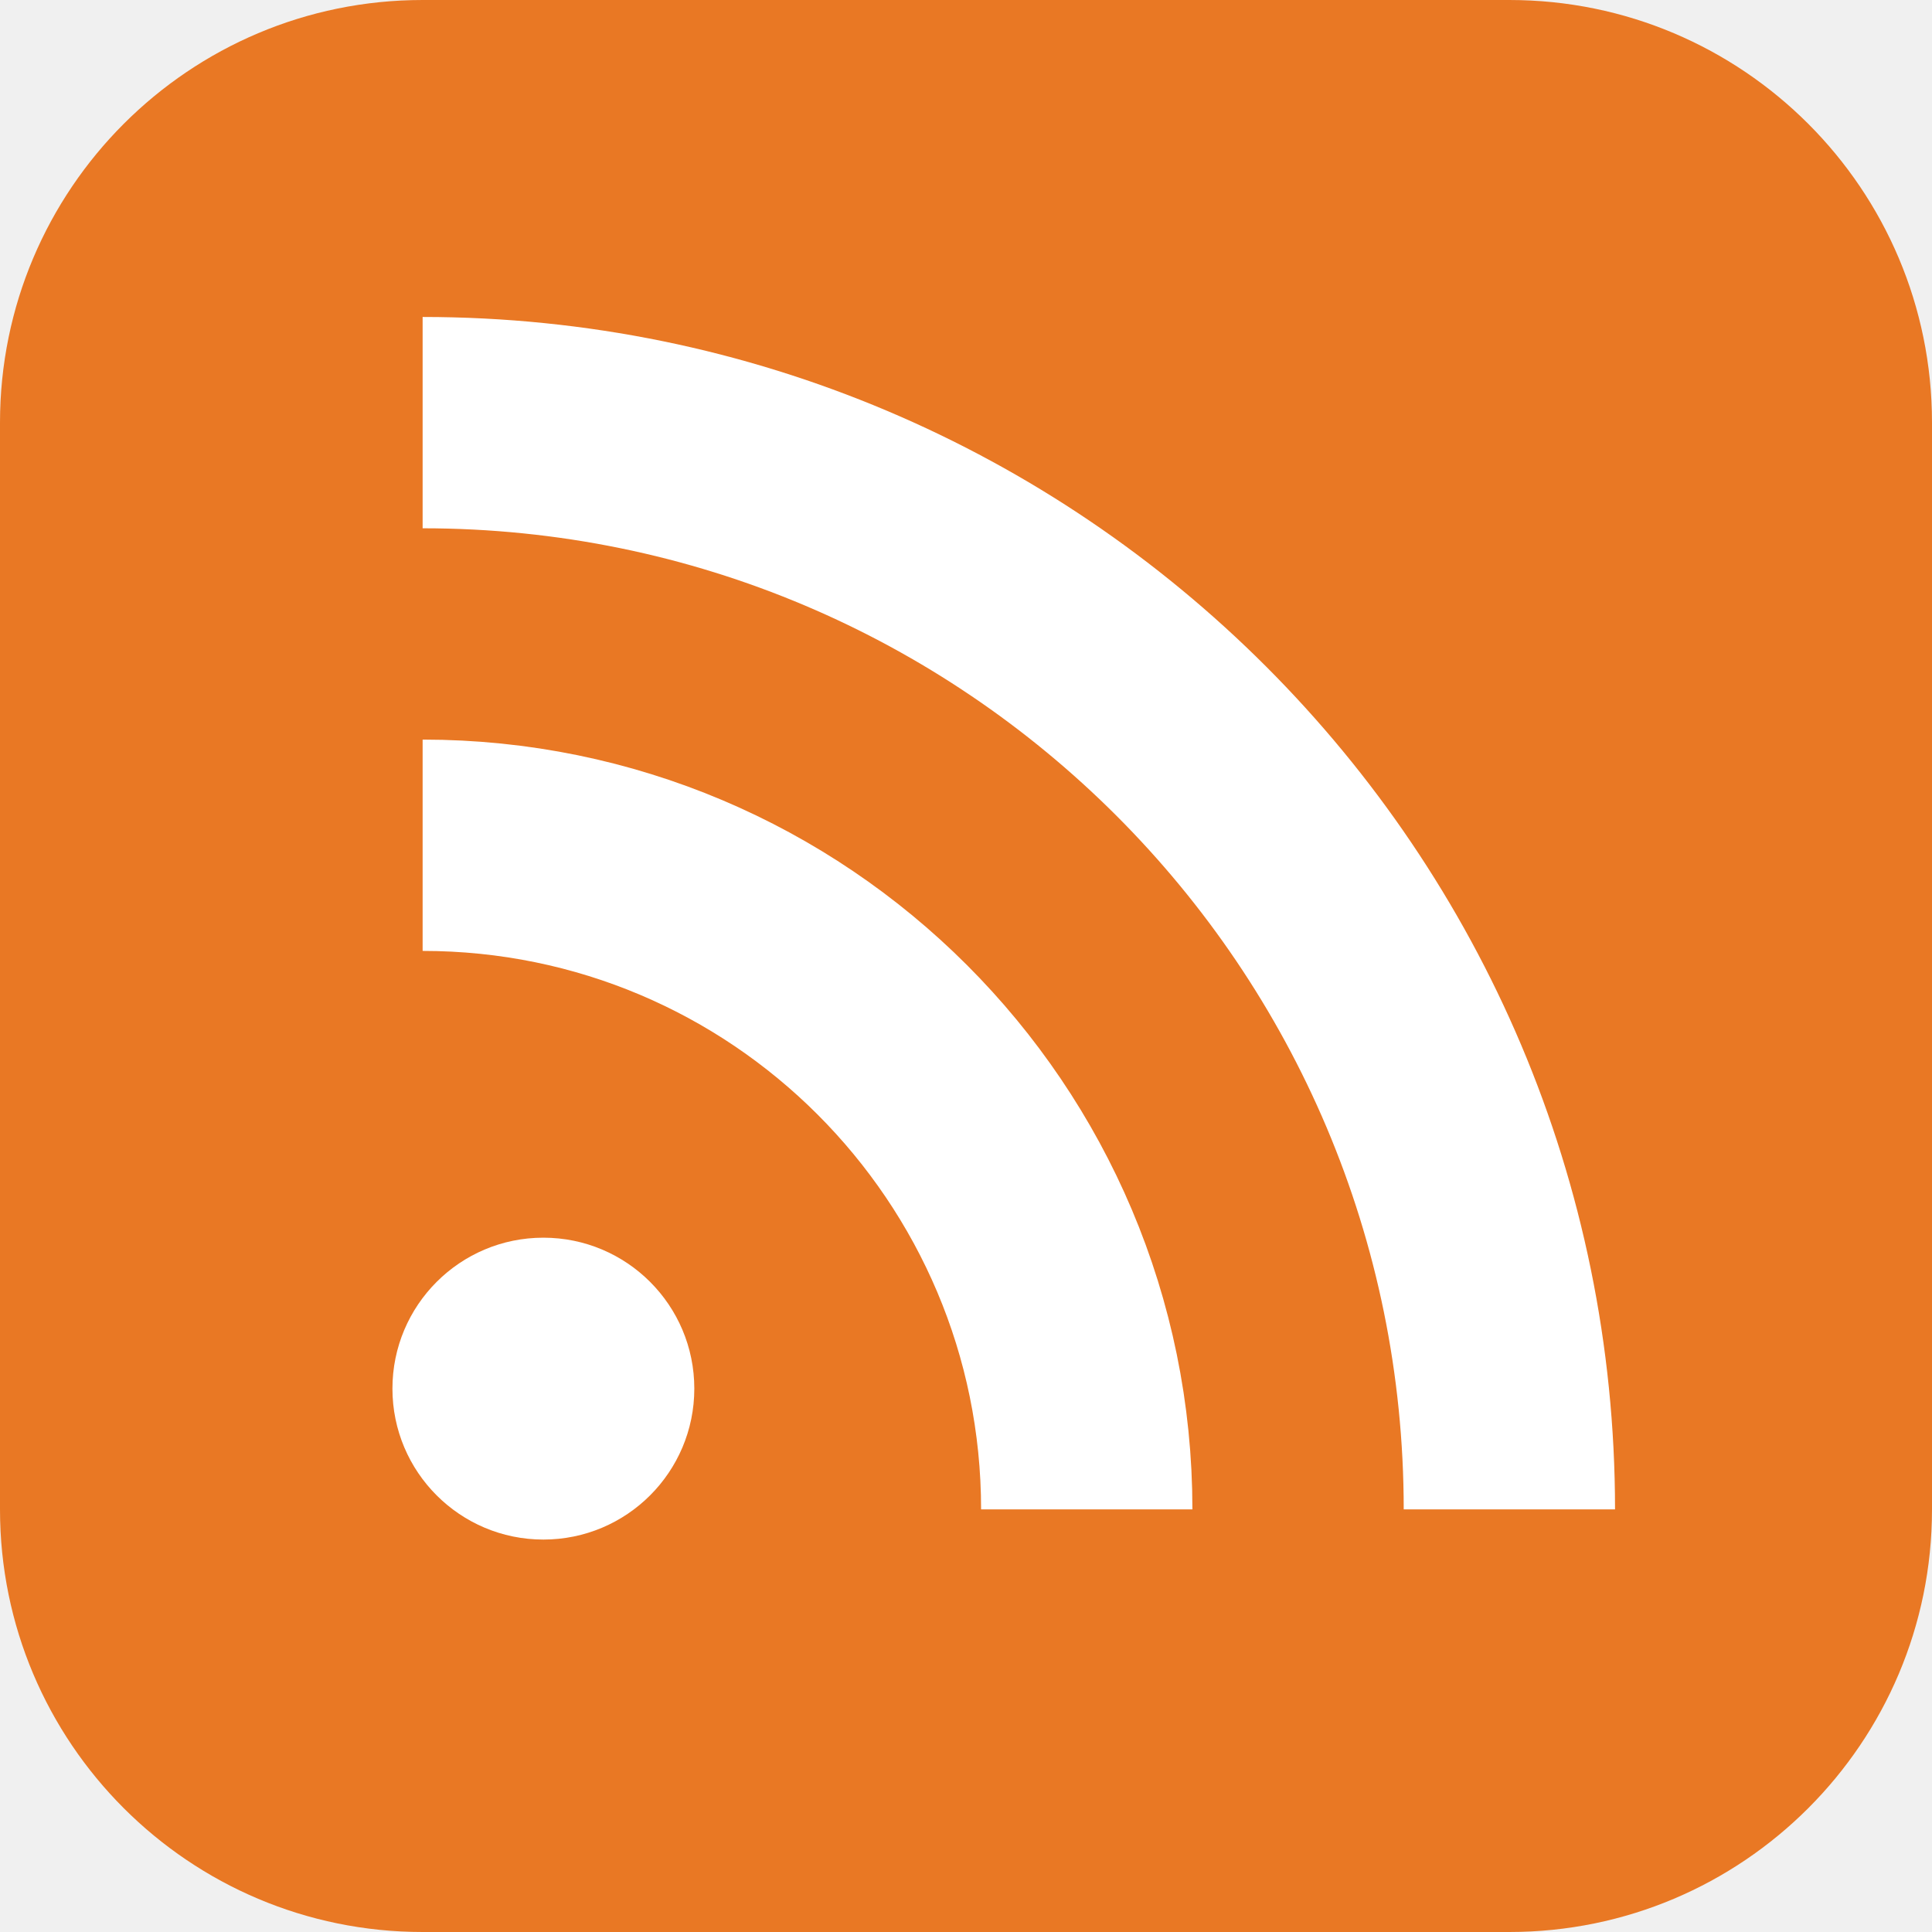
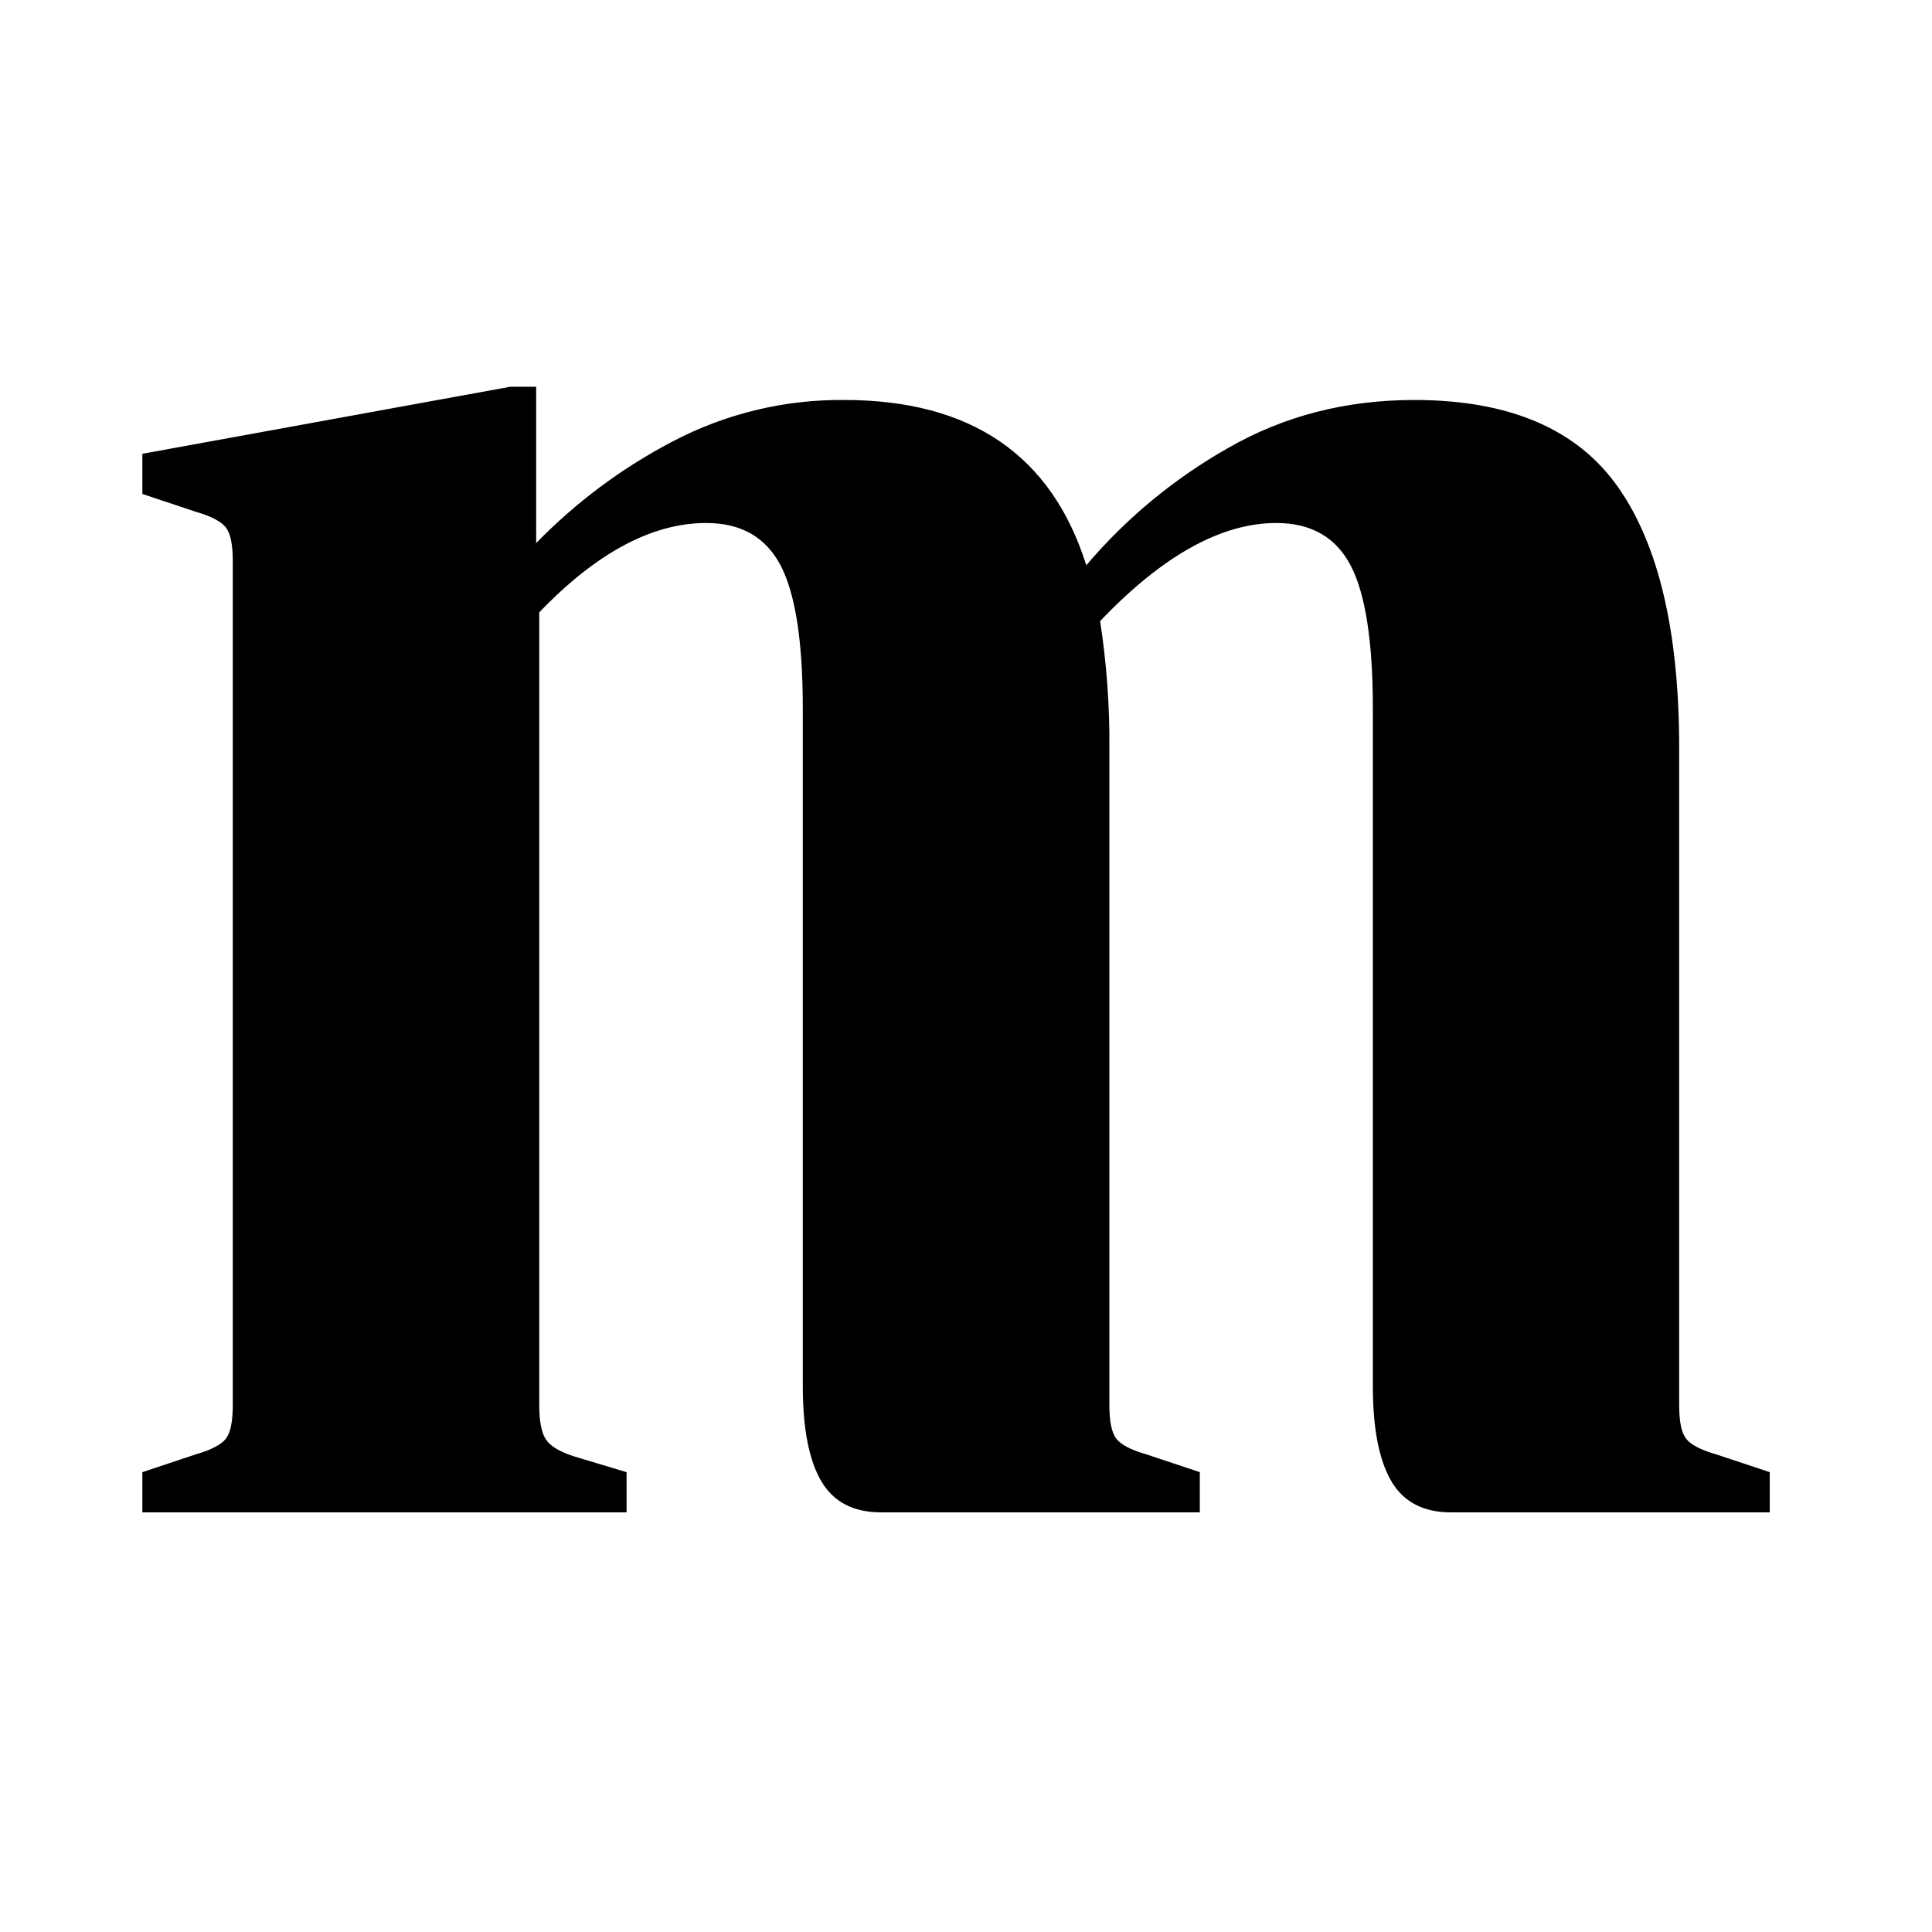
- <svg xmlns="http://www.w3.org/2000/svg" viewBox="0 0 64 64">
-   <rect width="64" height="64" rx="14" fill="#e97824" />
-   <circle cx="18" cy="46" r="5" fill="white" />
-   <path d="M14 28a22 22 0 0 1 22 22M14 14a36 36 0 0 1 36 36" fill="none" stroke="white" stroke-width="7" />
+ <svg xmlns="http://www.w3.org/2000/svg" viewBox="0 0 512 512">
+   <style>
+     path { fill: #000; }
+     rect { fill: #fff; }
+     @media (prefers-color-scheme: dark) {
+       path { fill: #fff; }
+       rect { fill: #000; }
+     }
+   </style>
+   <rect width="512" height="512" />
+   <path d="M178.24,117a95.75,95.75,0,0,1,45.48-11q50.36,0,64.16,43.8a139.1,139.1,0,0,1,37.57-31.07q22.13-12.73,49.34-12.73,37.77,0,54,23.08T445,198.38v174c0,4.35.61,7.3,1.83,8.88s3.86,3,7.92,4.14L469,390.14v10.65H384.53q-11,0-15.83-8.29t-4.88-24.86V187.73q0-26.64-5.89-37.88T338.24,138.6q-21.93,0-46.7,26A210,210,0,0,1,294,198.38v174c0,4.35.61,7.3,1.83,8.88s3.86,3,7.92,4.14l14.21,4.74v10.65H233.47q-11,0-15.84-8.29t-4.88-24.86V187.73q0-26.64-5.88-37.88t-19.7-11.25q-21.53,0-44.26,23.68v210.1c0,4.35.6,7.4,1.82,9.17s3.72,3.26,7.52,4.44l13.8,4.15v10.65H37.73V390.14l14.21-4.74q6.09-1.77,7.92-4.14c1.22-1.58,1.83-4.53,1.83-8.88V148.67q0-6.51-1.83-8.88t-7.92-4.15l-14.21-4.73V120.26l97.46-17.76h6.9v41.43A142.53,142.53,0,0,1,178.24,117Z" />
</svg>
